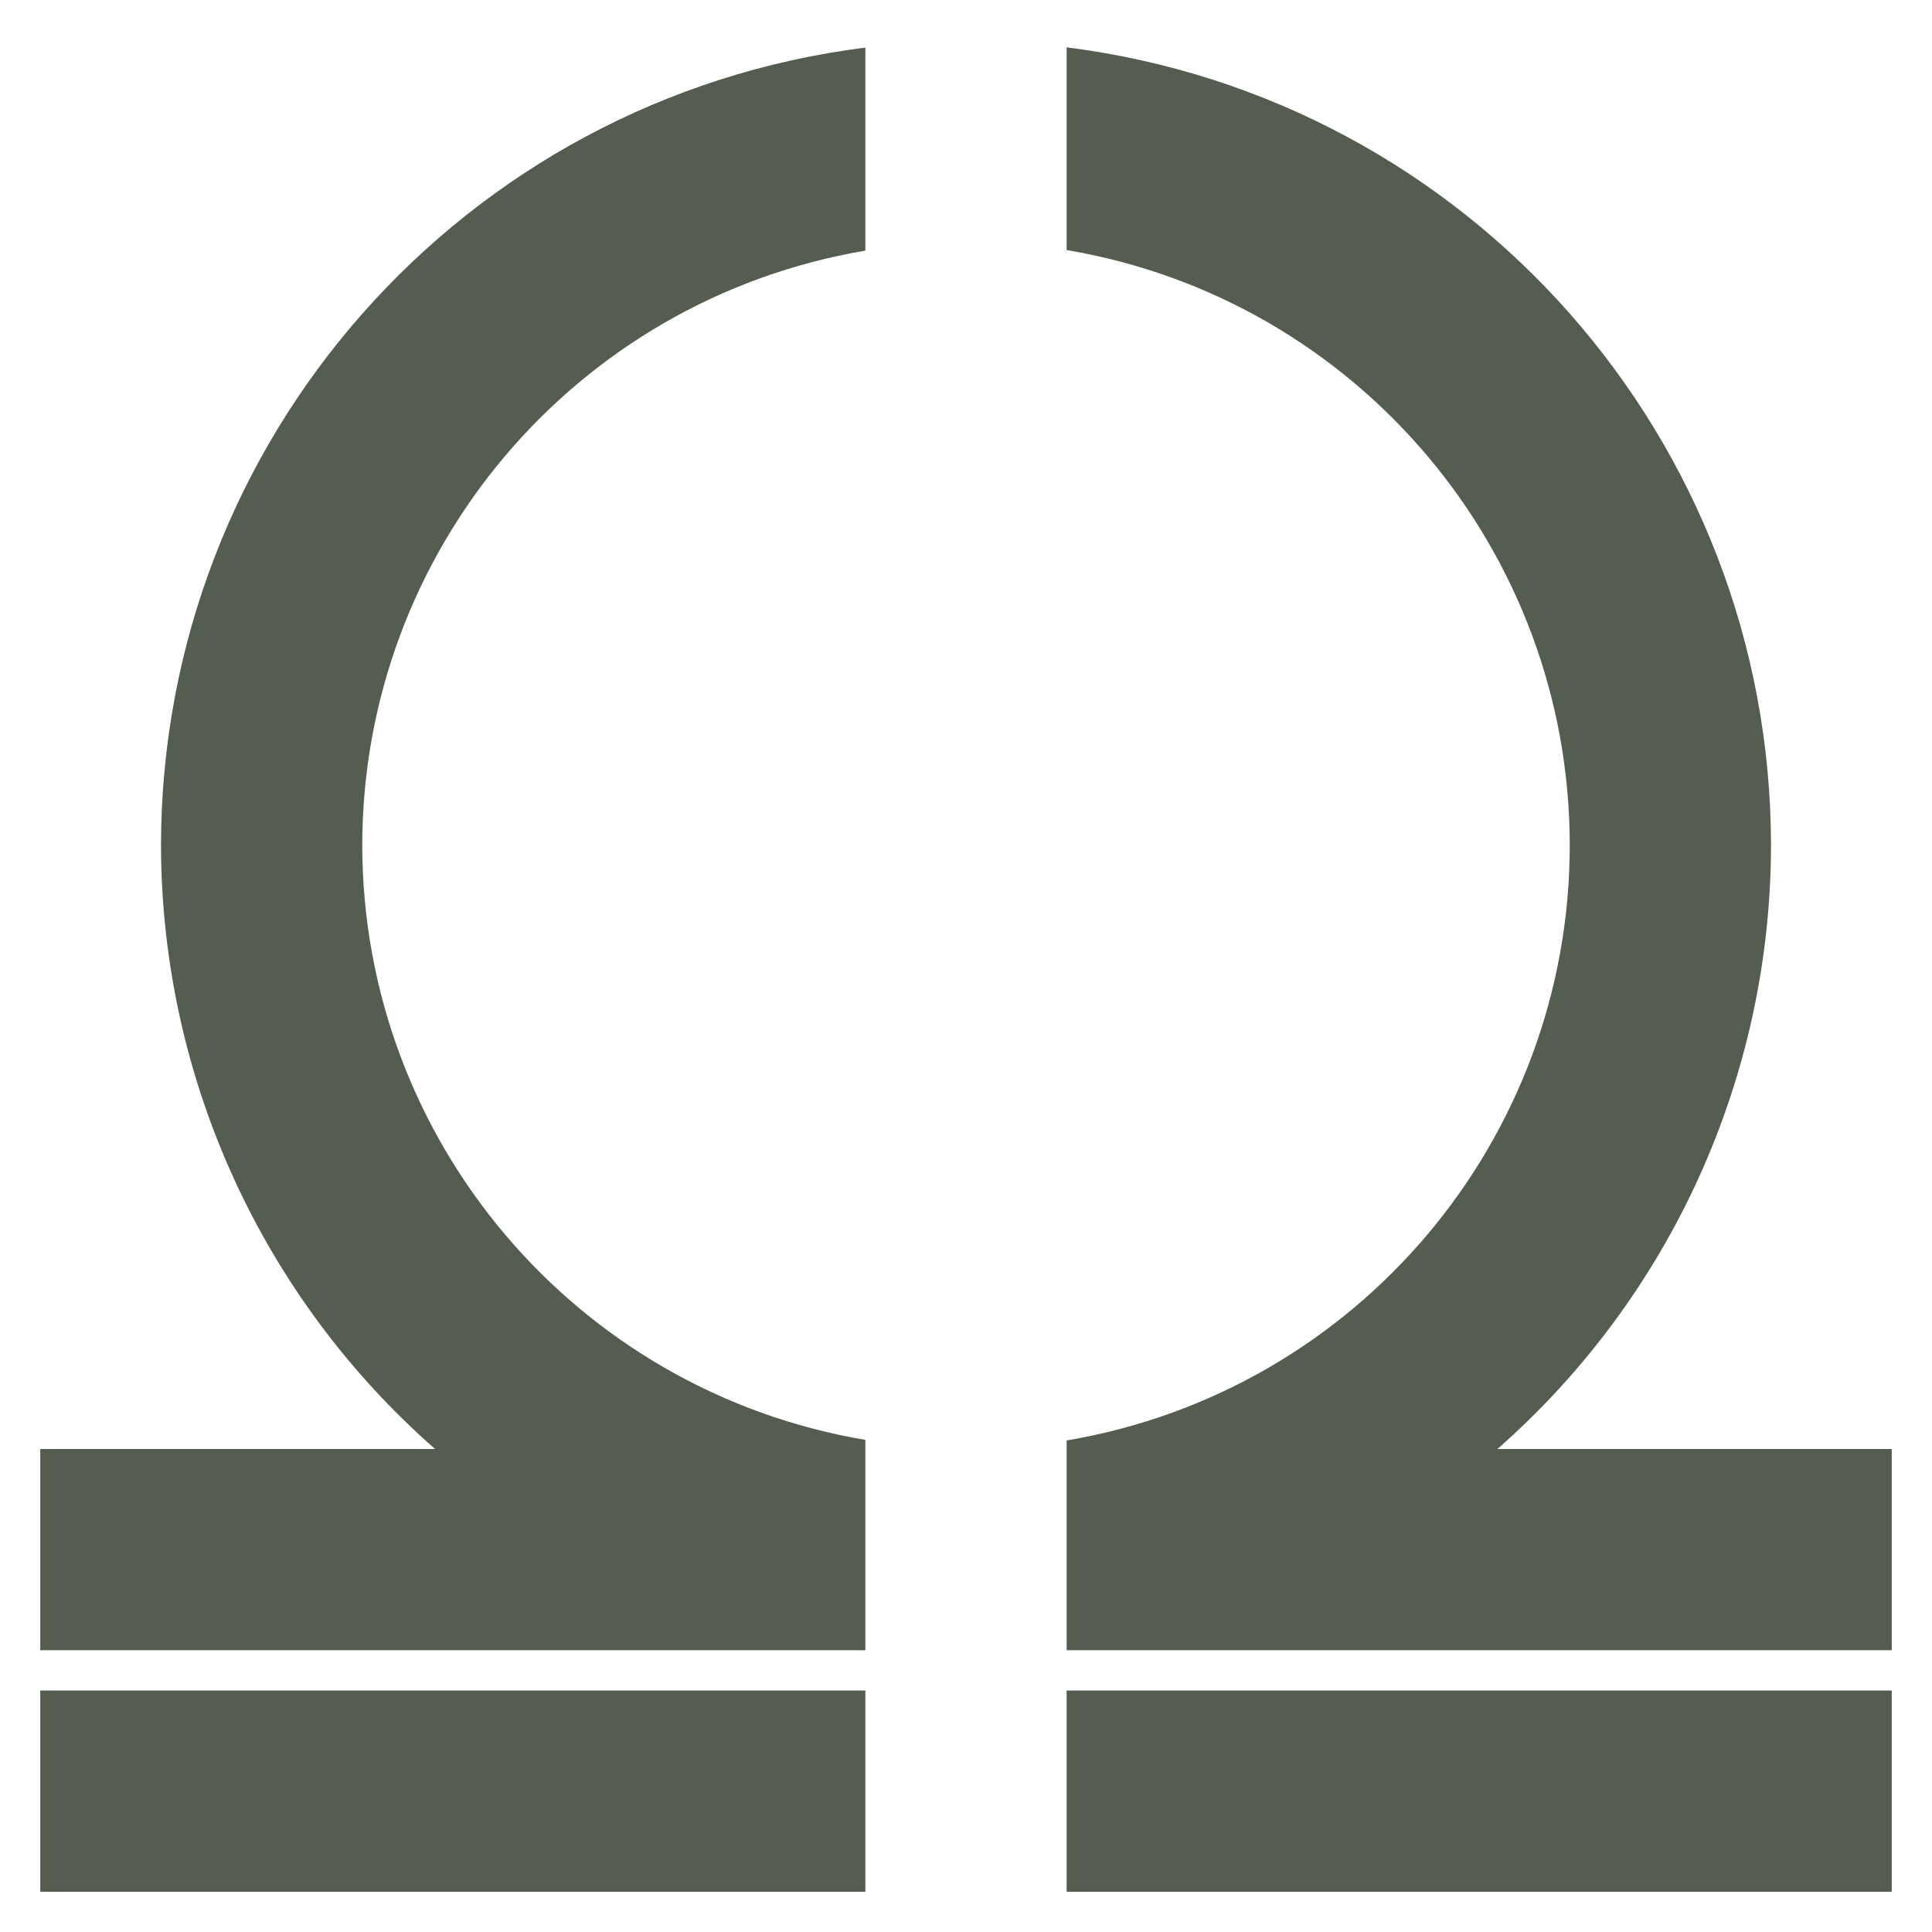
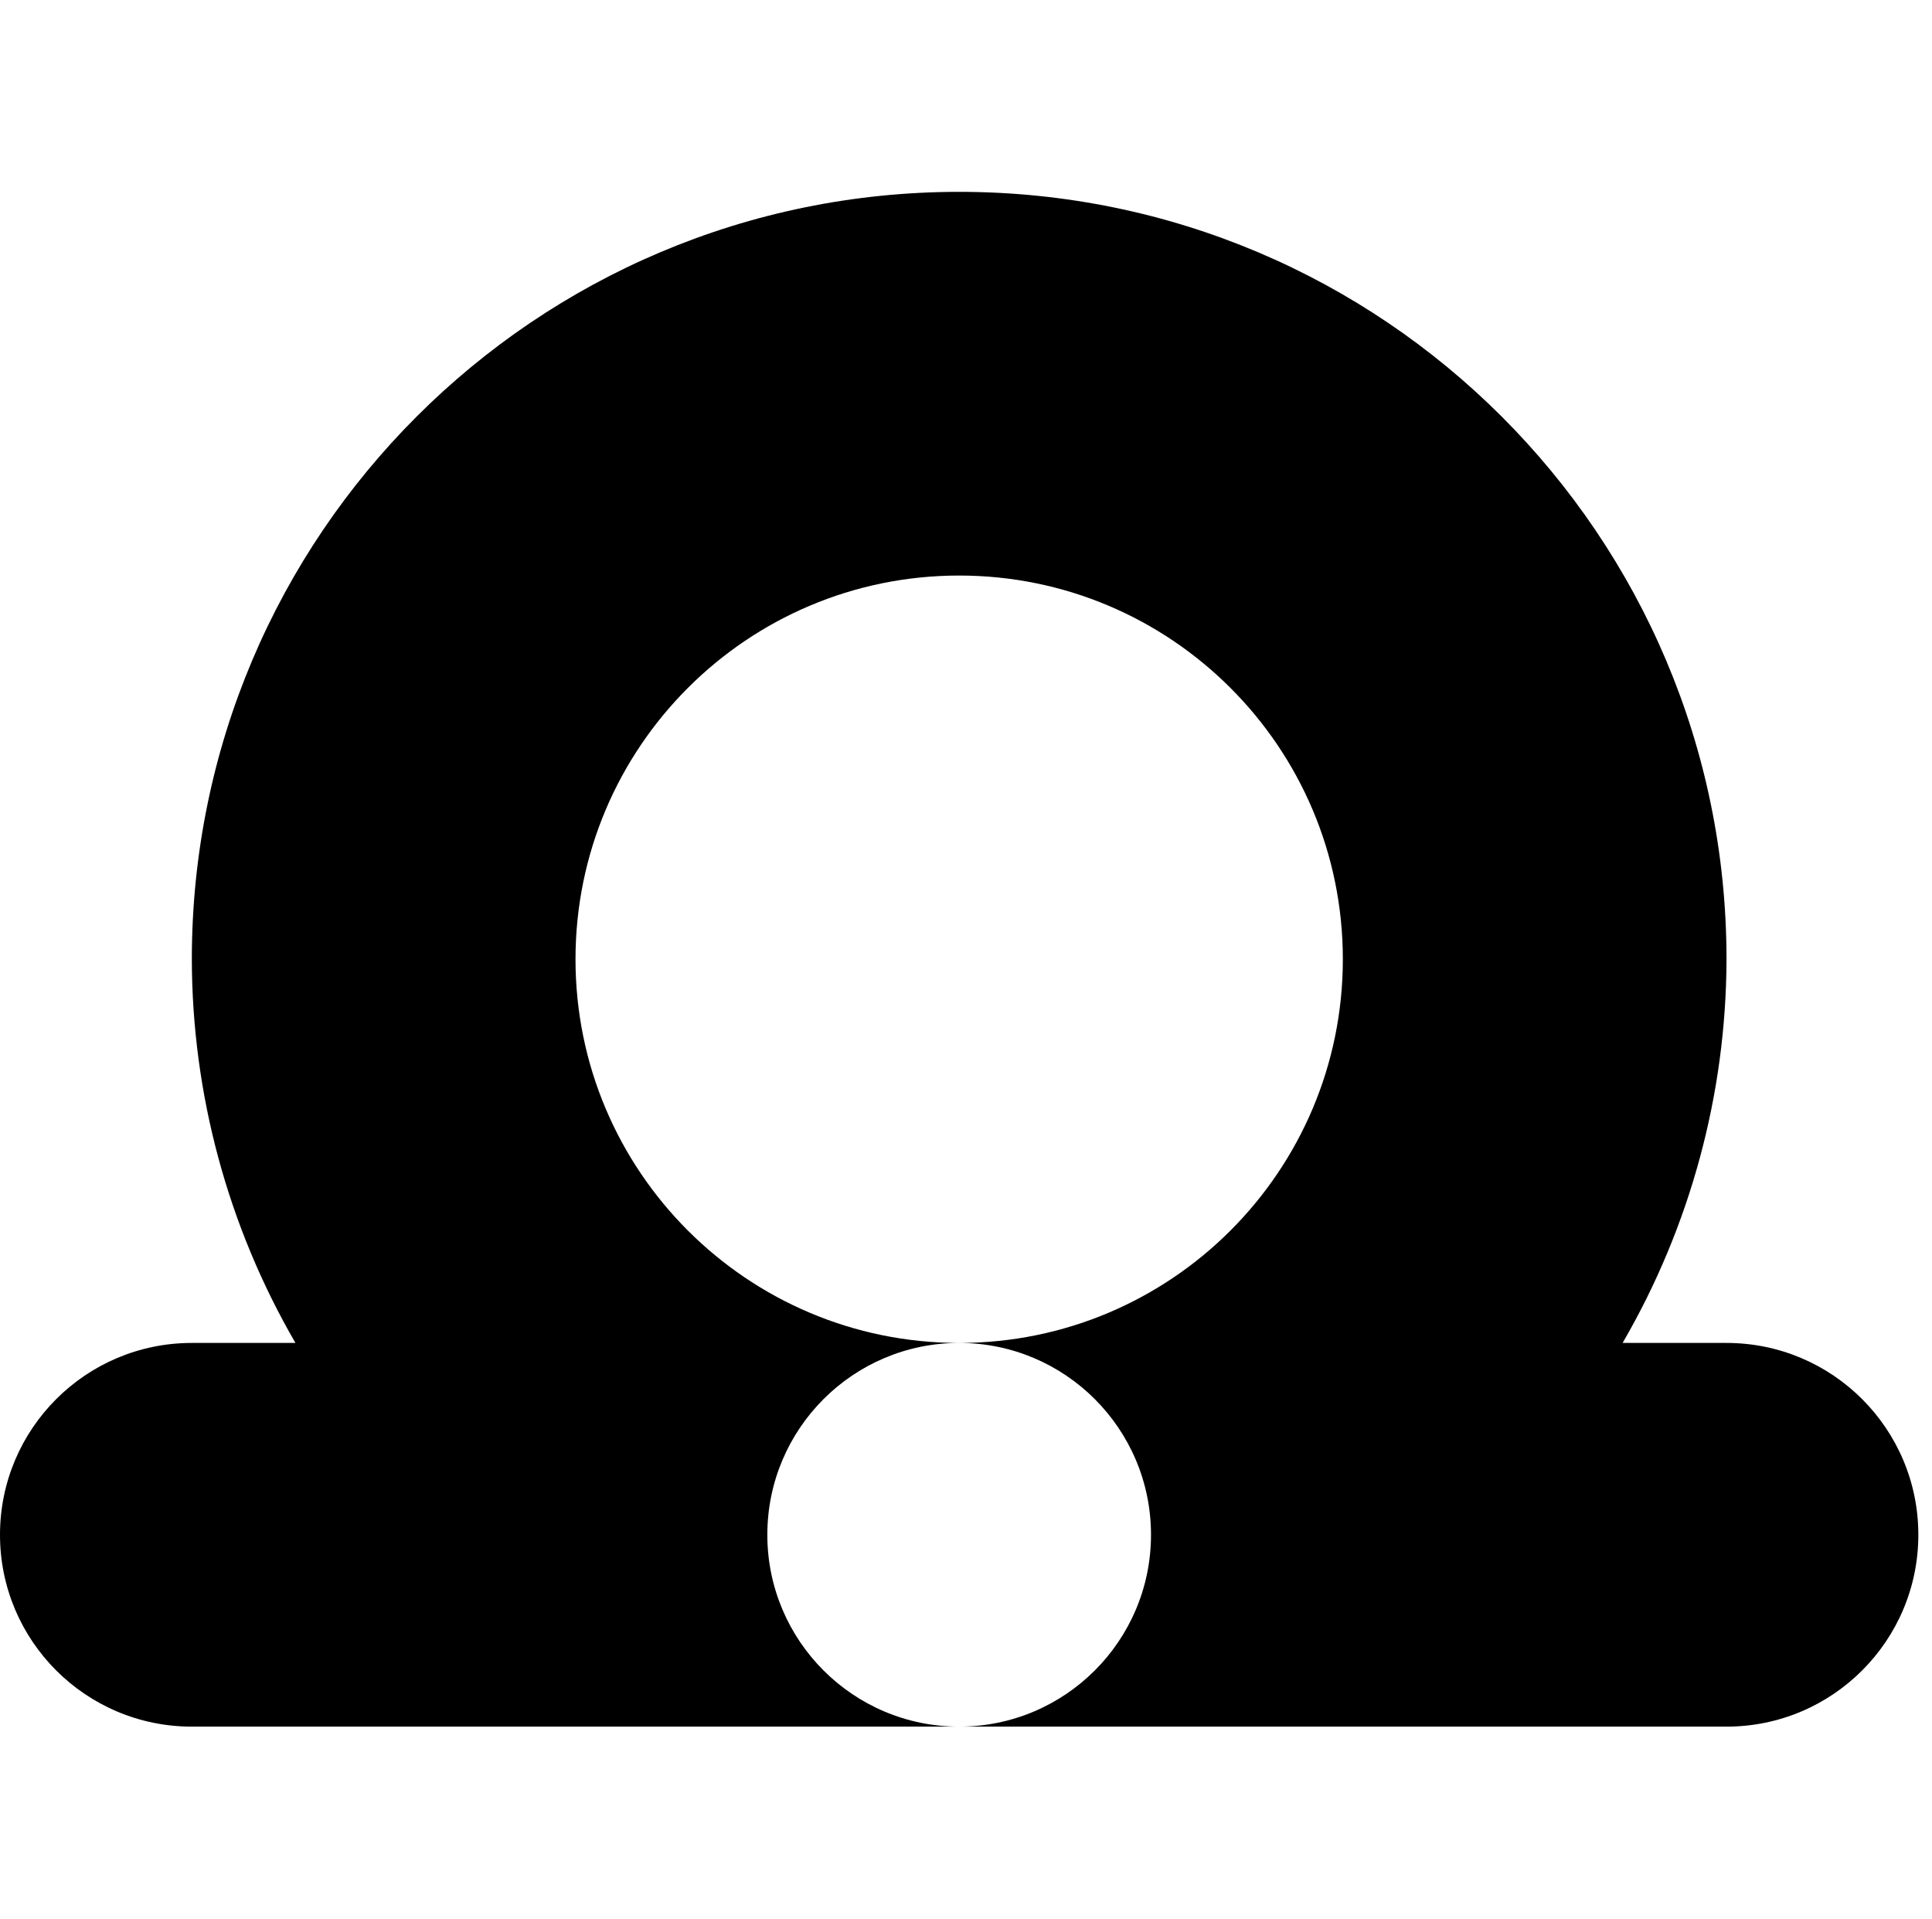
- <svg xmlns="http://www.w3.org/2000/svg" width="240mm" height="240mm" viewBox="0 0 240 240" version="1.1" id="svg8">
+ <svg xmlns="http://www.w3.org/2000/svg" width="251.78mm" height="250mm" viewBox="0 0 251.78 250" version="1.1" id="svg8">
  <defs id="defs2" />
-   <g id="layer1" transform="translate(12.94664,-23.73804)">
-     <path style="fill:#555d50;fill-opacity:1;stroke:none;stroke-width:0.258;stroke-miterlimit:4;stroke-dasharray:none;stroke-opacity:1" d="m 222.054,233.738 v 25 h -102.5 v -25 z" id="path4680-2" />
-     <path style="fill:#555d50;fill-opacity:1;stroke:none;stroke-width:0.258;stroke-miterlimit:4;stroke-dasharray:none;stroke-opacity:1" d="m 119.554,29.618 a 100,100 0 0 1 87.5,99.12 100,100 0 0 1 -33.985,75 h 48.985 v 25 H 119.554 V 202.677 A 75,75 0 0 0 182.054,128.738 75,75 0 0 0 119.554,54.8 Z" id="path10-2" />
-     <path style="fill:#555d50;fill-opacity:1;stroke:none;stroke-width:0.258;stroke-miterlimit:4;stroke-dasharray:none;stroke-opacity:1" d="m 94.554,233.738 v 25 h -102.5 v -25 z" id="path4685-0" />
-     <path style="fill:#555d50;fill-opacity:1;stroke:none;stroke-width:0.258;stroke-miterlimit:4;stroke-dasharray:none;stroke-opacity:1" d="m 94.554,29.648 v 25.223 a 75,75 0 0 0 -62.5,73.868 75,75 0 0 0 62.5,73.868 v 26.132 h -102.5 v -25 h 49.046 A 100,100 0 0 1 7.053,128.738 100,100 0 0 1 94.554,29.648 Z" id="path10-1-8" />
+   <g id="layer1" transform="translate(0,-47)">
+     <path style="fill:#000000;fill-opacity:1;stroke:none;stroke-width:7.229;stroke-linejoin:round;stroke-miterlimit:4;stroke-dasharray:none;stroke-opacity:1" d="m 125,72 a 100,100 0 0 0 -100,100 100,100 0 0 0 13.503,50 H 25 A 25,25 0 0 0 0,247 25,25 0 0 0 25,272 H 125 a 25,25 0 0 1 -25,-25 25,25 0 0 1 25,-25 50,50 0 0 1 -50,-50 50,50 0 0 1 50,-50 50,50 0 0 1 50,50 50,50 0 0 1 -50,50 25,25 0 0 1 25,25 A 25,25 0 0 1 125,272 h 100 a 25,25 0 0 0 25,-25 25,25 0 0 0 -25,-25 H 211.459 A 100,100 0 0 0 225,172 100,100 0 0 0 125,72 Z" id="path815" />
  </g>
</svg>
